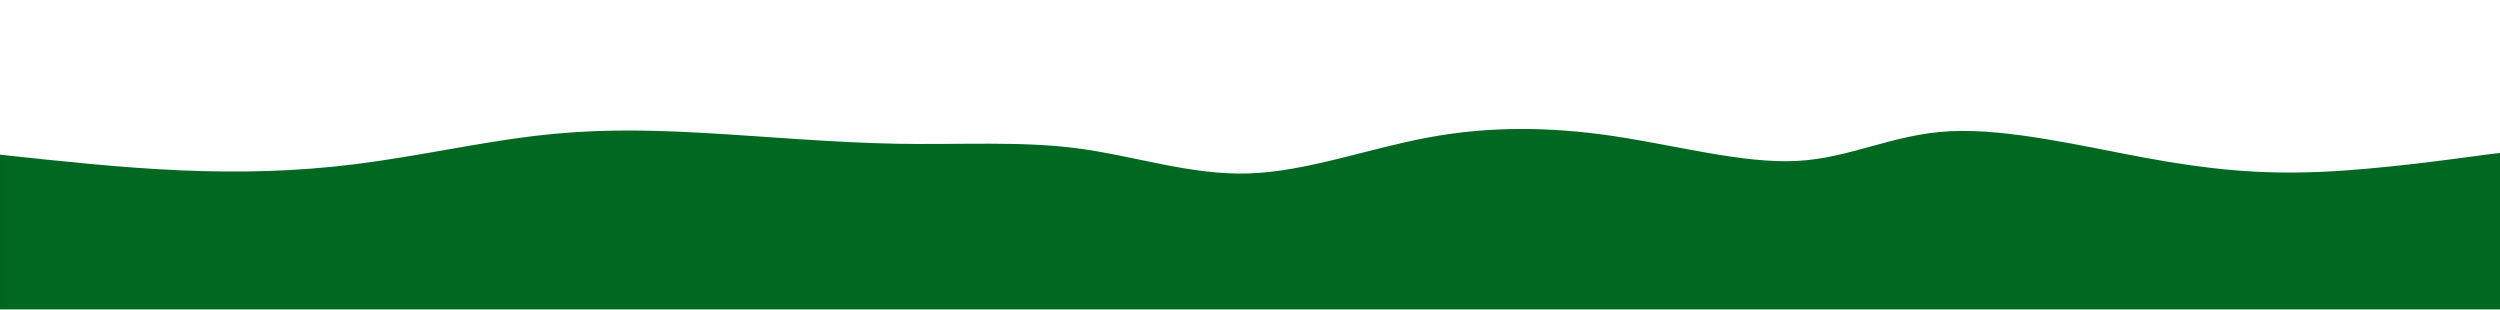
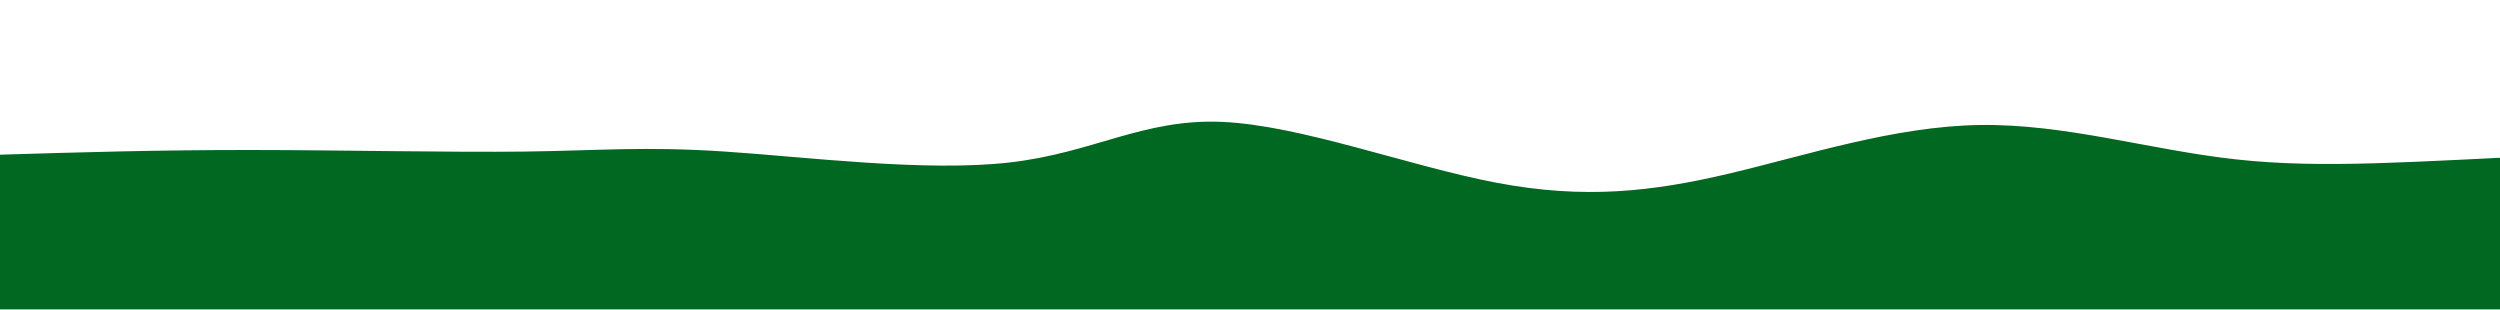
<svg xmlns="http://www.w3.org/2000/svg" width="1600" height="198">
  <defs>
-     <linearGradient id="myGradient" gradientTransform="rotate(180)">
-       <stop offset="0%" stop-color="#006820" />
-       <stop offset="100%" stop-color="#181a2a" />
+     <linearGradient id="a" gradientTransform="rotate(90)">
+       <stop offset="5%" stop-color="#006820" />
+       <stop offset="95%" stop-color="#006820" />
    </linearGradient>
  </defs>
  <path fill="none" d="M0 0h1600v198H0z" />
-   <path d="M0 99c38.615 4.166 77.23 8.333 115 10 37.77 1.667 74.696.835 113-4s77.985-13.673 114-18 68.364-4.144 107-2c38.636 2.144 83.56 6.25 125 7s79.398-1.853 116 3c36.602 4.853 71.85 17.161 109 16 37.15-1.161 76.202-15.791 115-23s77.341-6.995 118-1c40.659 5.995 83.433 17.772 118 16 34.567-1.772 60.925-17.094 98-19 37.075-1.906 84.865 9.602 125 17 40.135 7.398 72.613 10.684 112 9 39.387-1.684 85.682-8.338 106-11 20.318-2.662 14.659-1.33 49 0l-40 99H0Z" fill="url(#myGradient)" />
+   <path d="M0 99c50.308-1.517 100.616-3.034 160-3 59.384.034 127.843 1.618 176 1 48.157-.618 76.011-3.44 128 0 51.989 3.44 128.113 13.141 182 7s85.537-28.124 136-26c50.463 2.124 119.737 28.357 176 39 56.263 10.643 99.514 5.698 149-6 49.486-11.698 105.208-30.15 160-31 54.792-.85 108.655 15.9 164 22s112.173 1.55 209-3l-40 99H0Z" fill="url(#a)" />
</svg>
